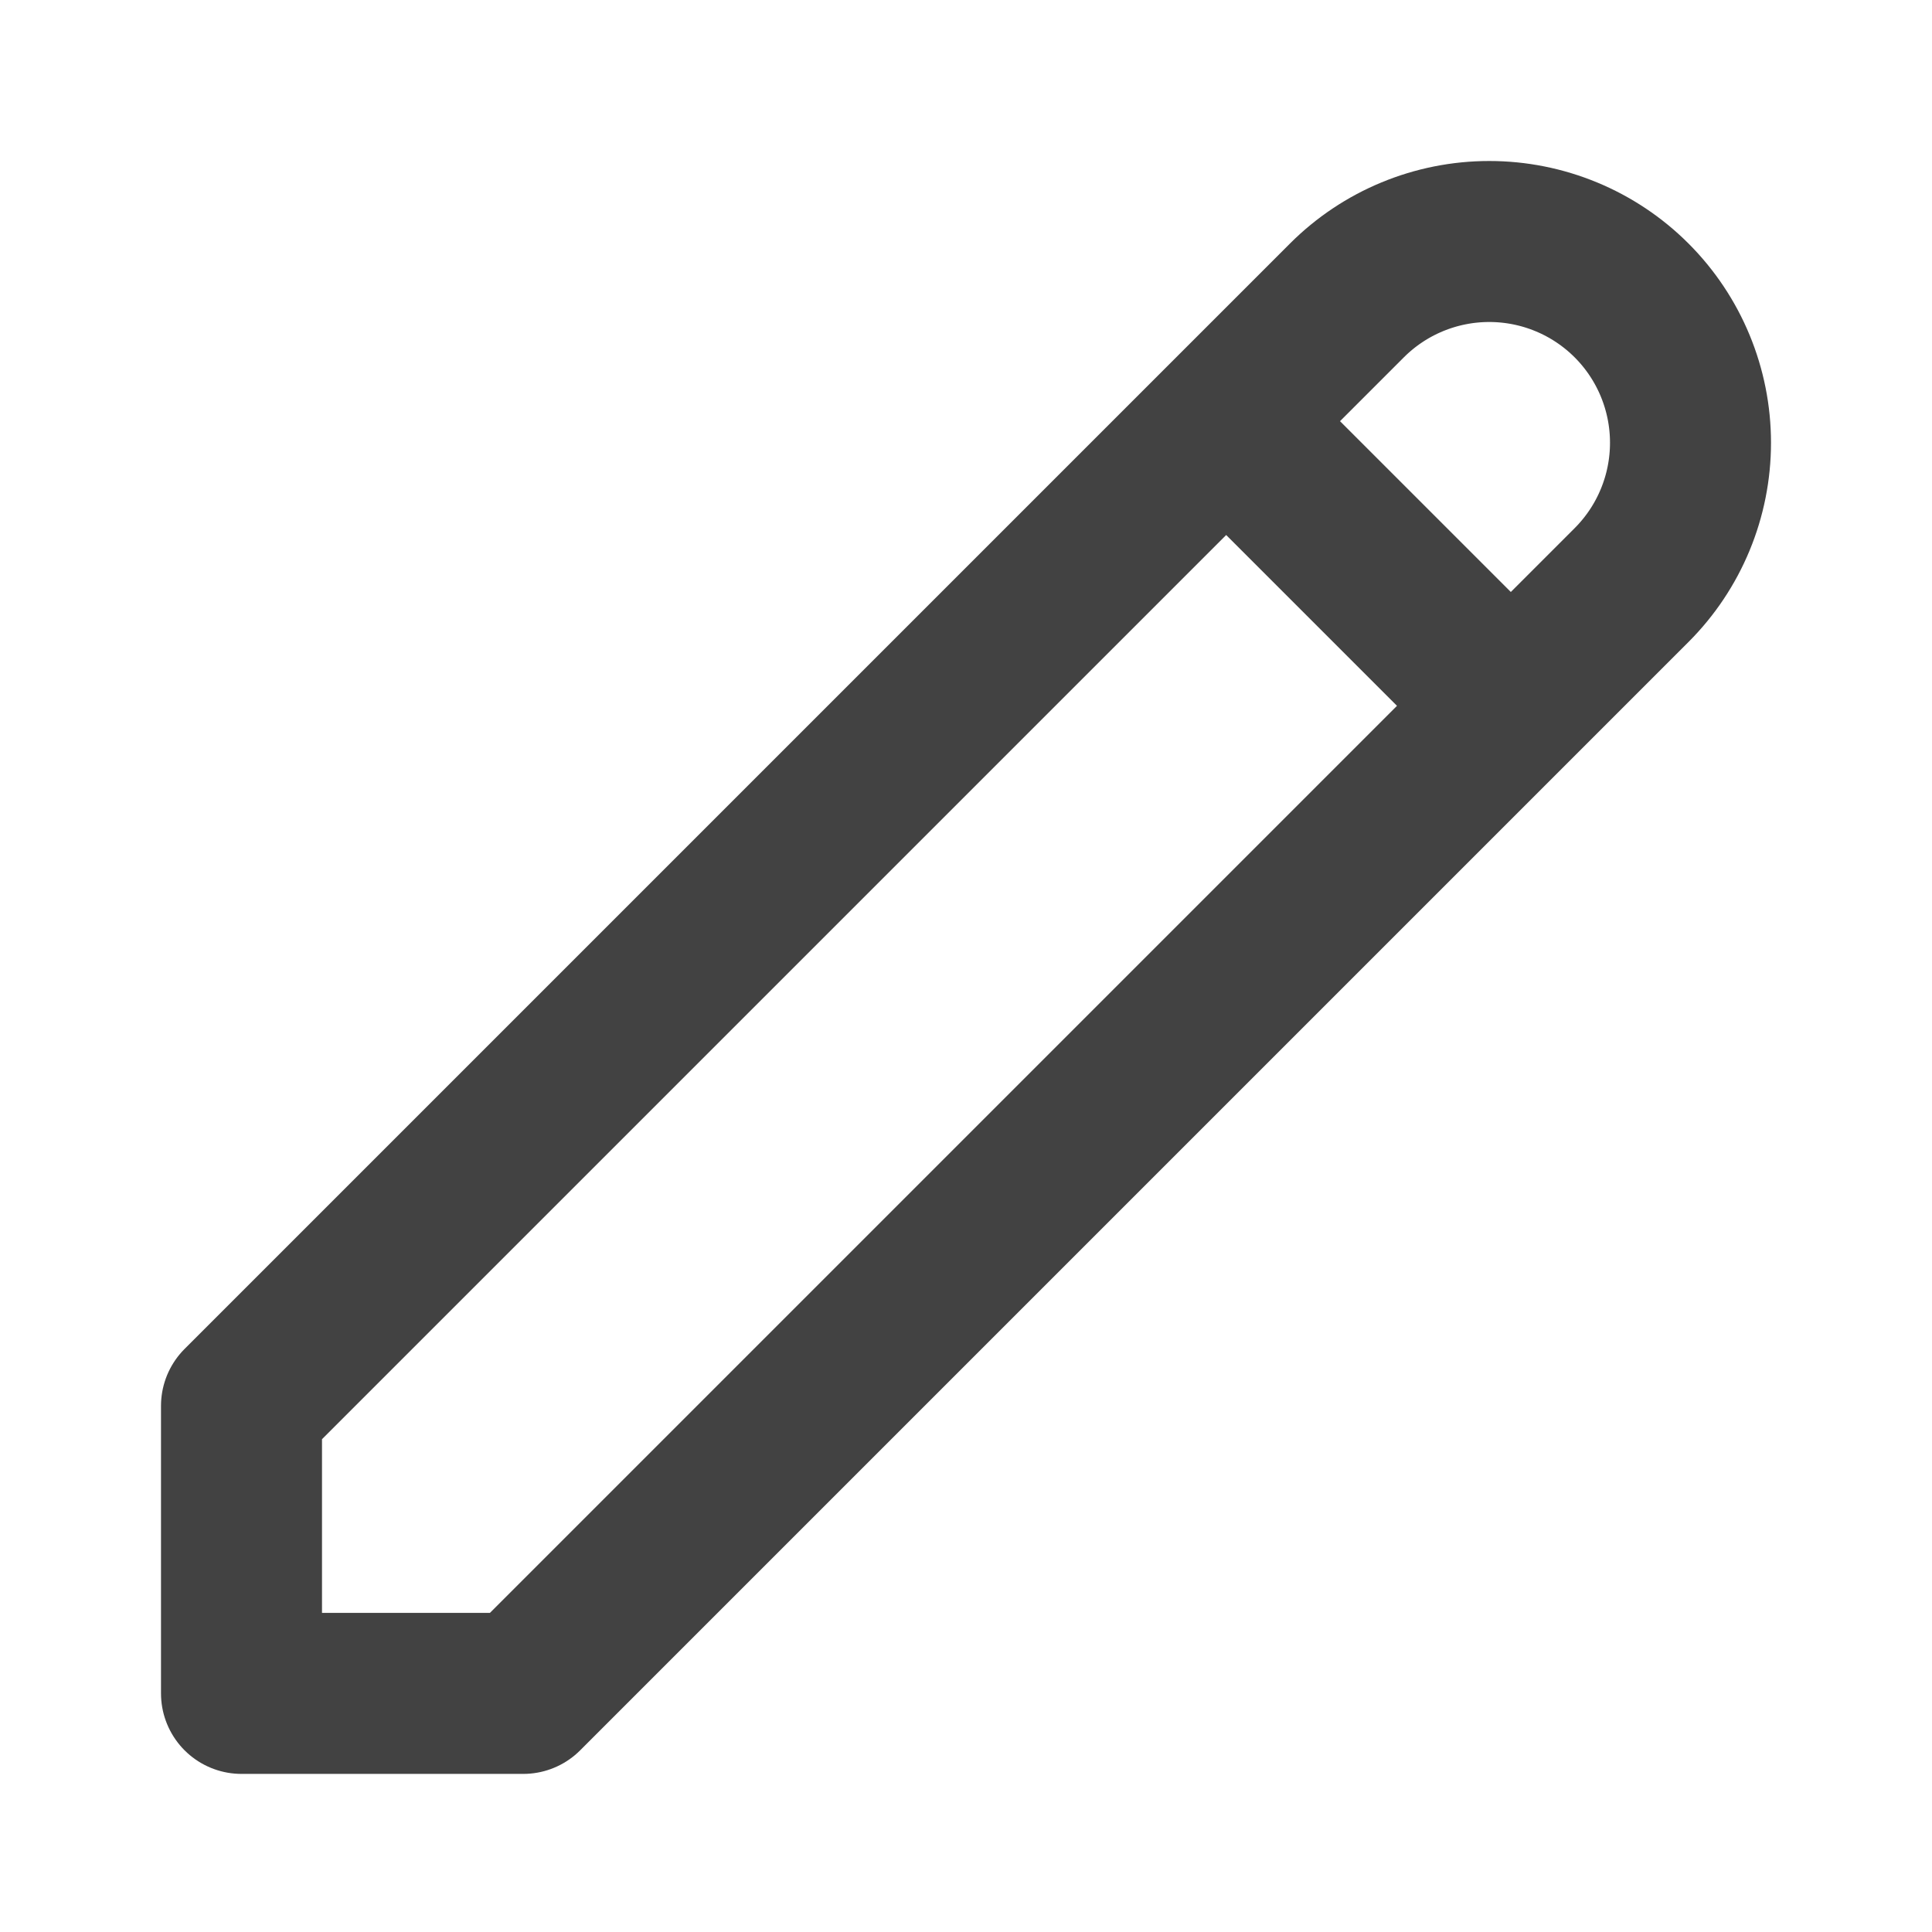
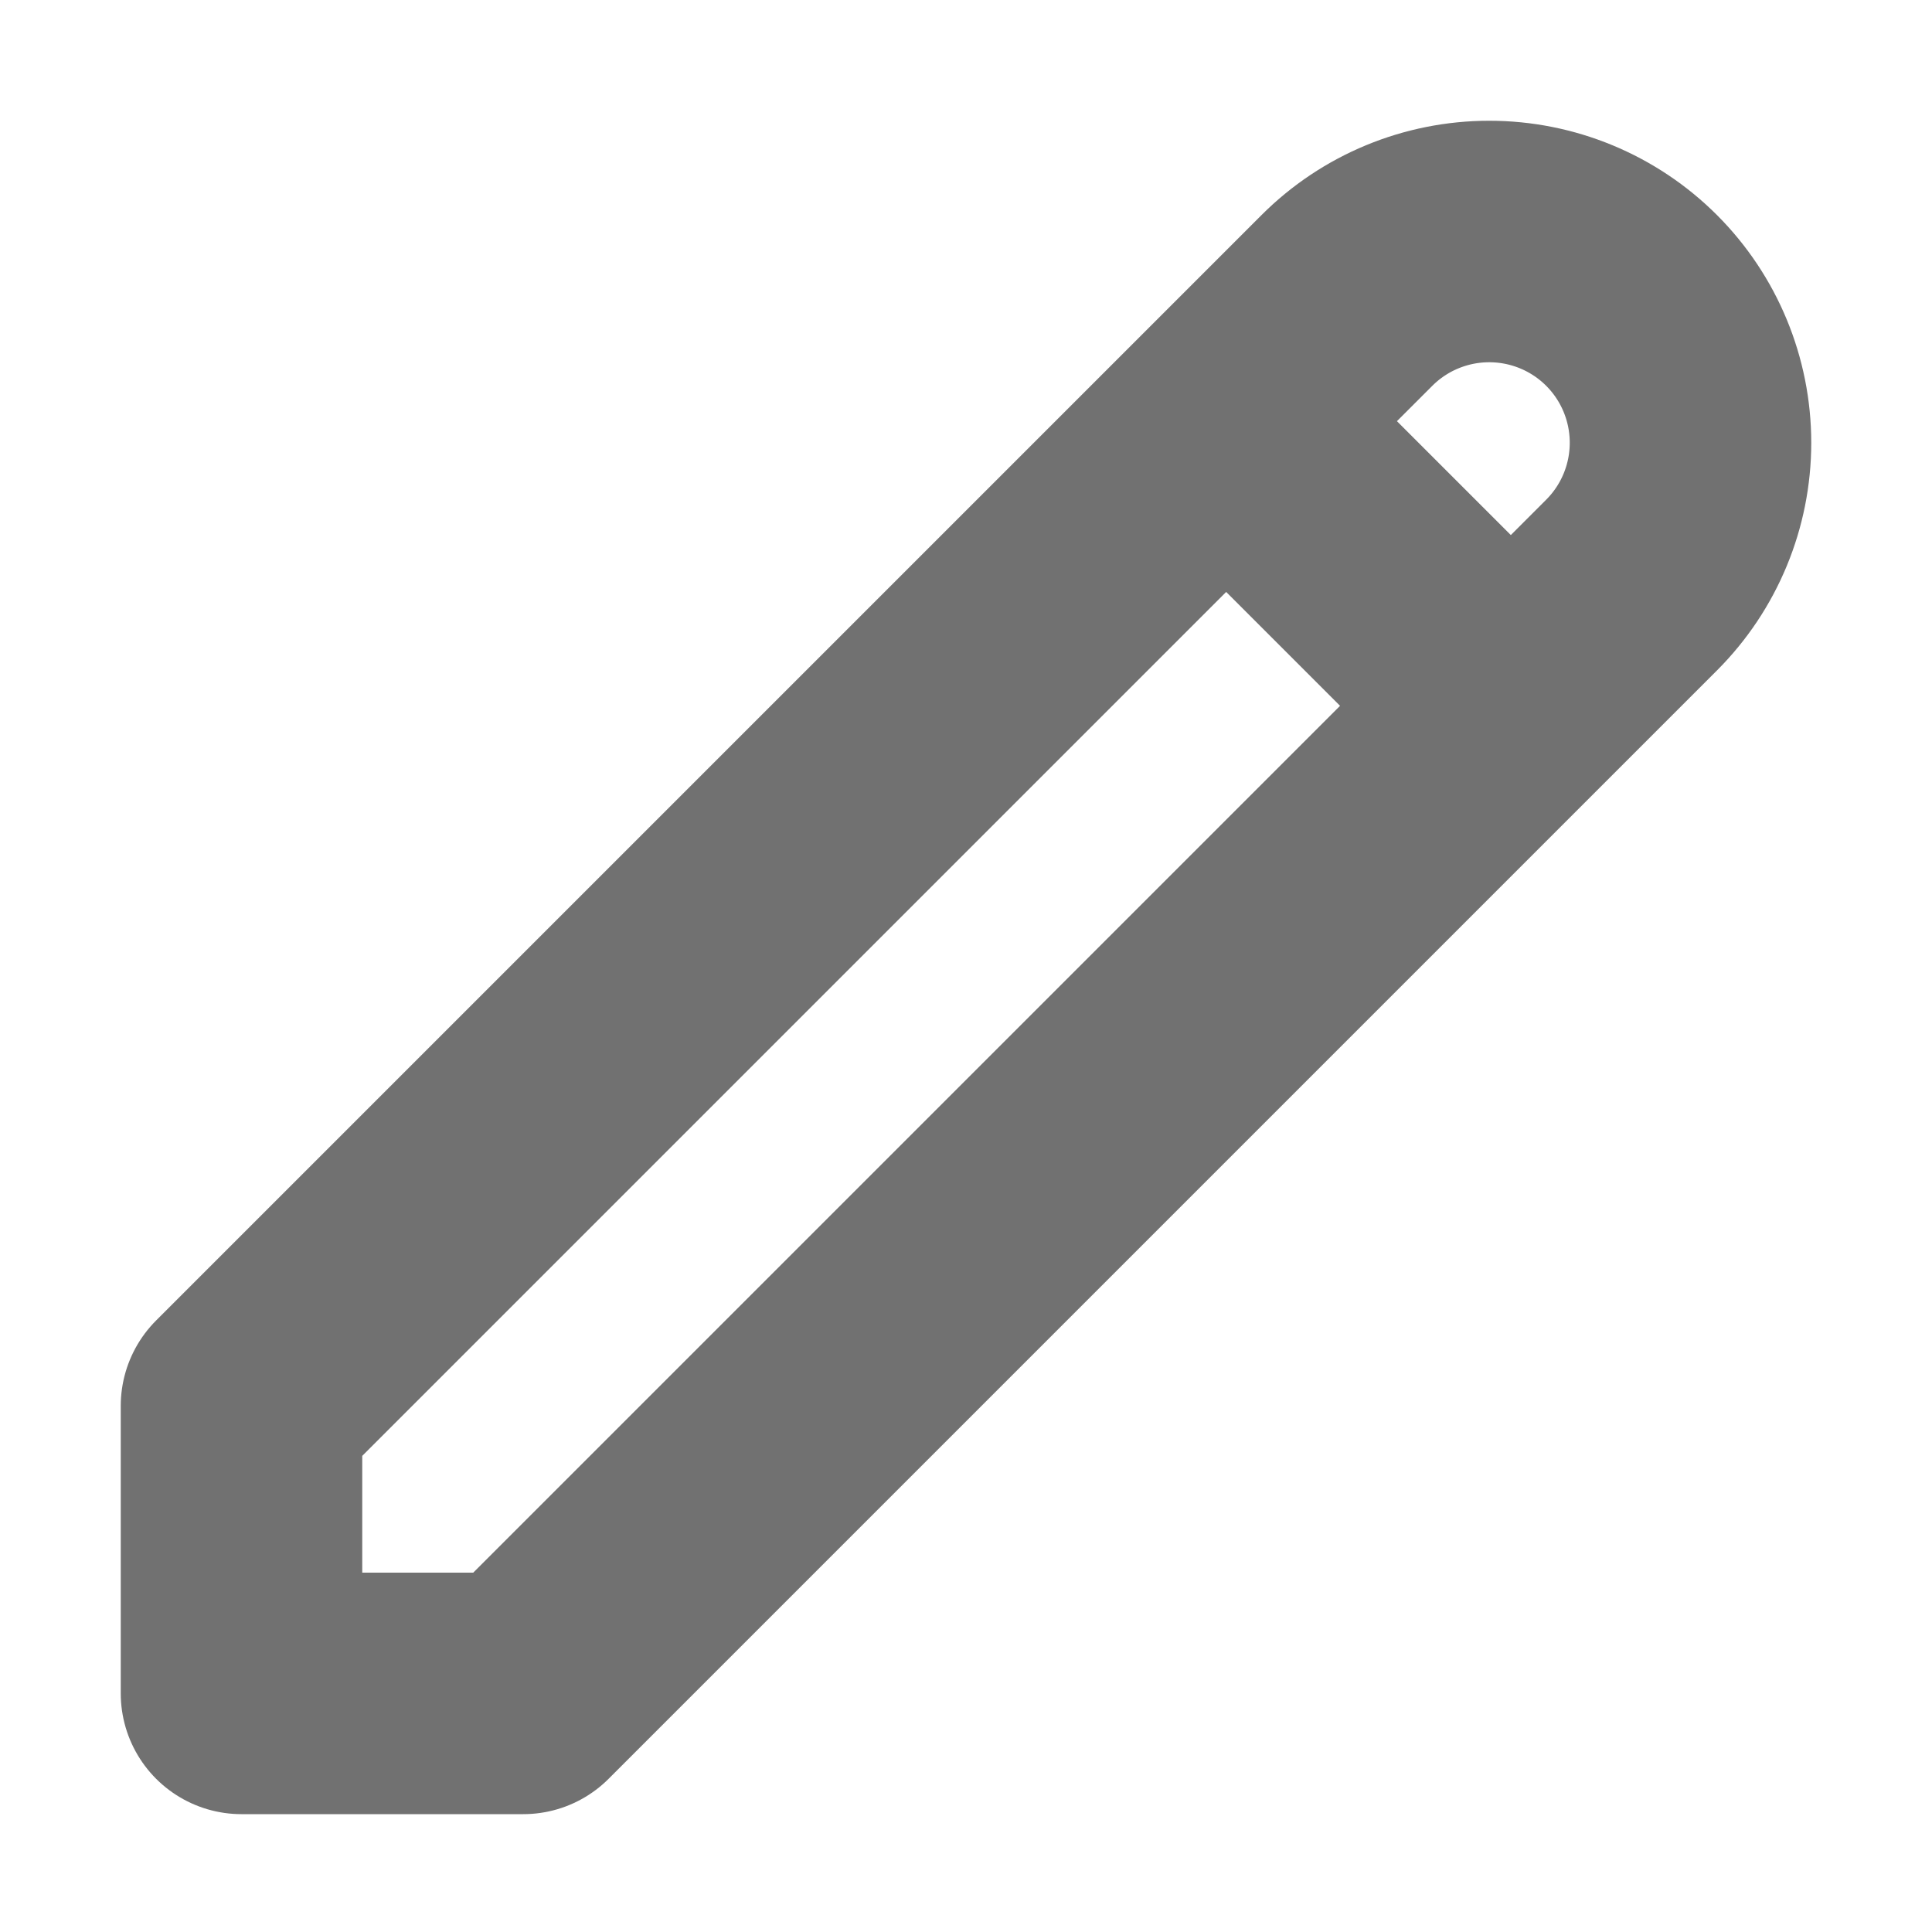
<svg xmlns="http://www.w3.org/2000/svg" viewBox="0 0 24 24" fill="none">
-   <path d="M15.232 5.232L18.768 8.768M16.732 3.732C17.201 3.263 17.837 3 18.5 3C19.163 3 19.799 3.263 20.268 3.732C20.737 4.201 21 4.837 21 5.5C21 6.163 20.737 6.799 20.268 7.268L6.5 21.036H3V17.464L16.732 3.732Z" stroke="#424242" stroke-width="2" stroke-linecap="round" stroke-linejoin="round" />
+   <path d="M15.232 5.232L18.768 8.768M16.732 3.732C17.201 3.263 17.837 3 18.5 3C19.163 3 19.799 3.263 20.268 3.732C20.737 4.201 21 4.837 21 5.5C21 6.163 20.737 6.799 20.268 7.268L6.5 21.036H3V17.464L16.732 3.732Z" stroke="#717171" stroke-width="3" stroke-linecap="round" stroke-linejoin="round" />
</svg>
